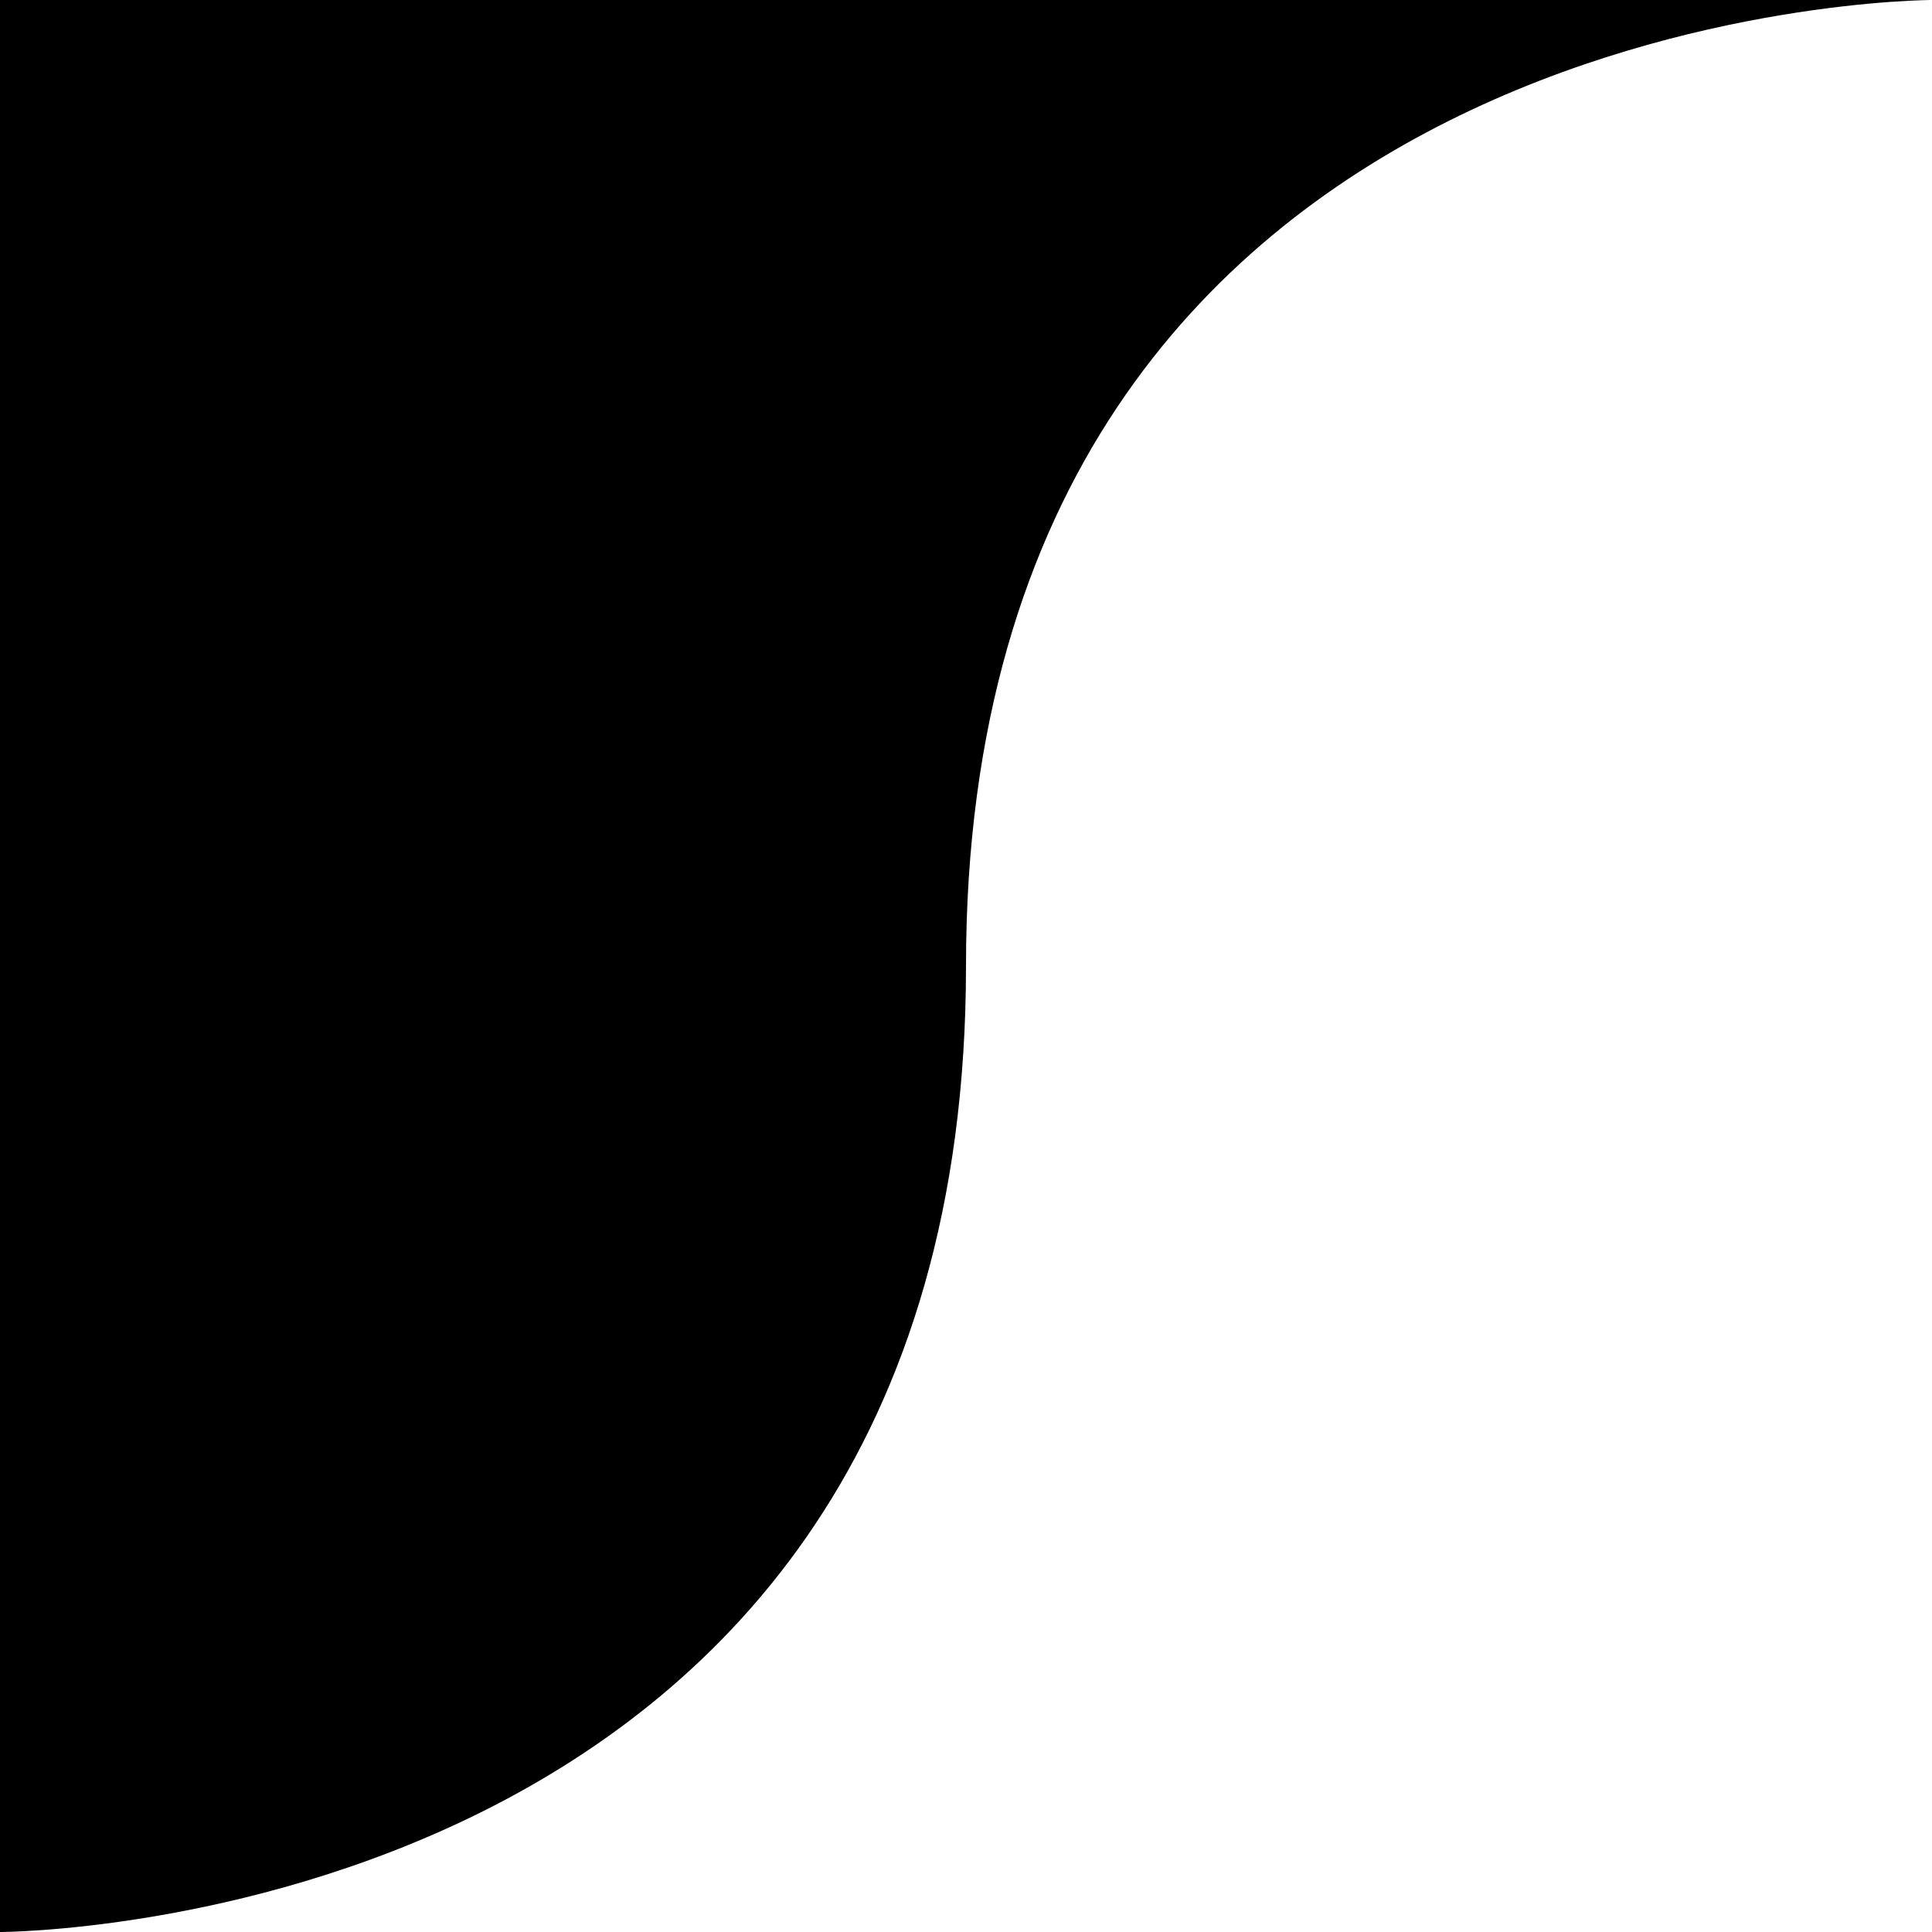
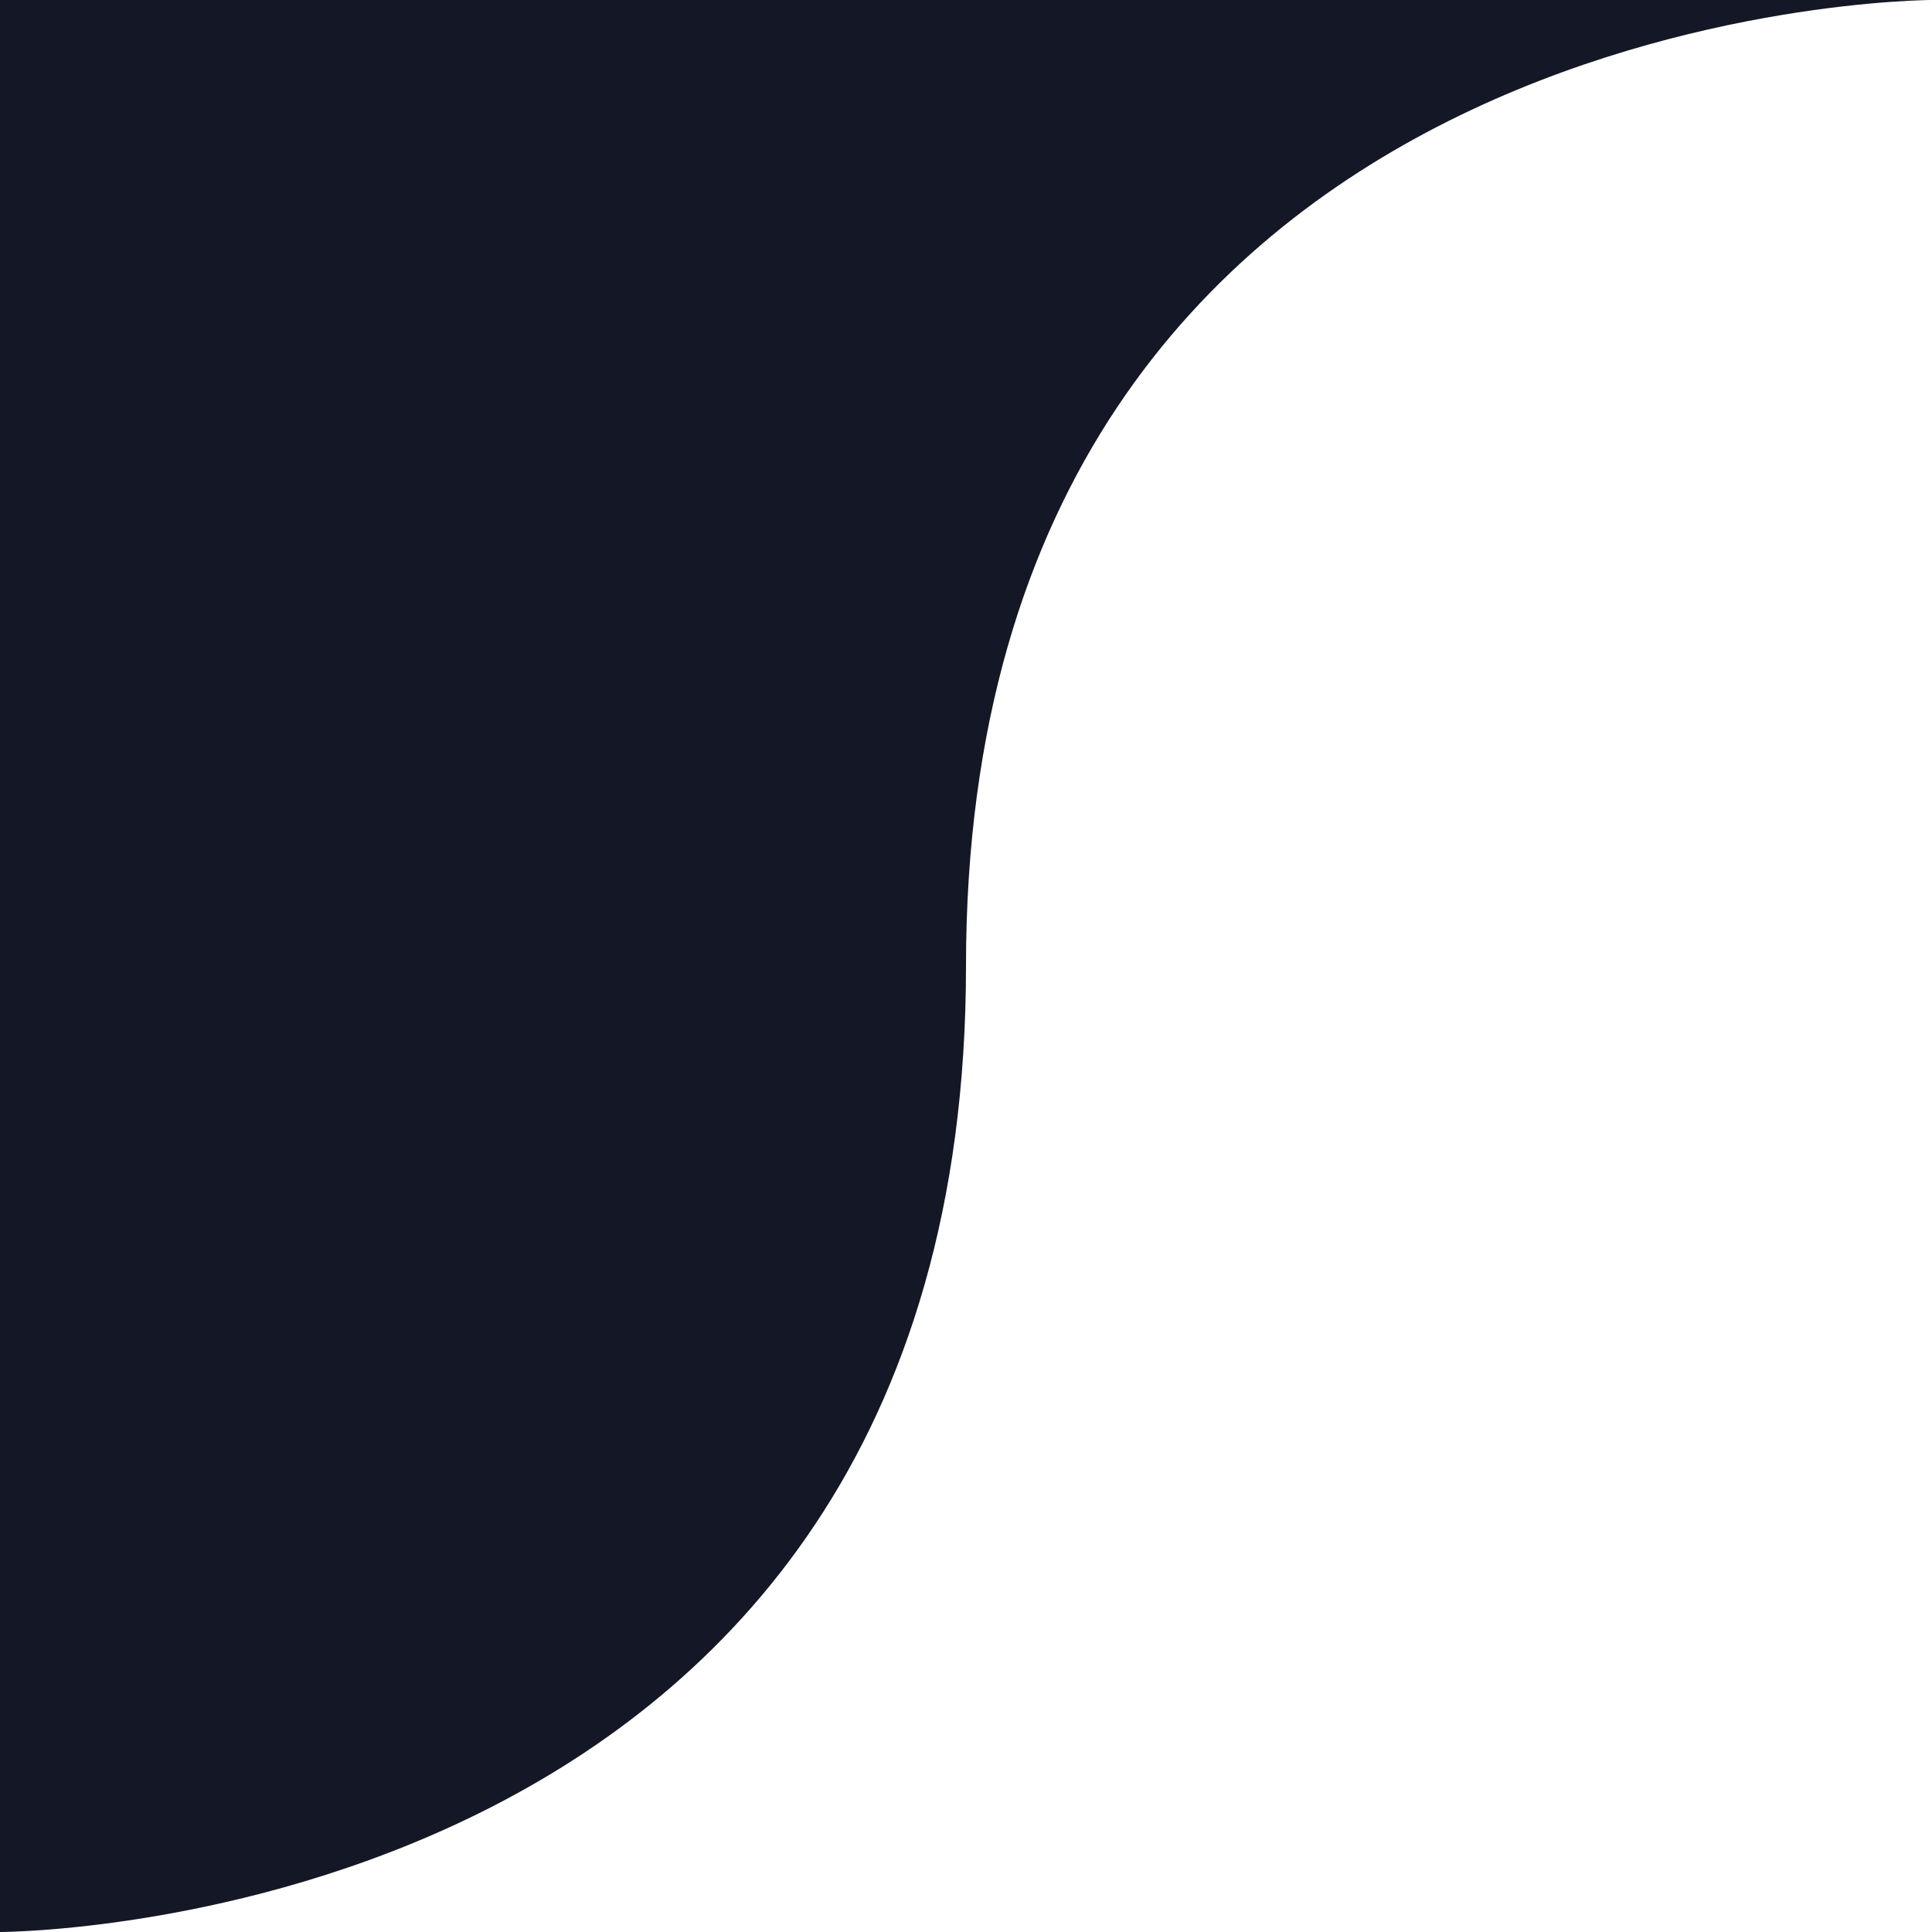
<svg xmlns="http://www.w3.org/2000/svg" width="100mm" height="100mm" viewBox="0 0 100 100" version="1.1" id="svg1">
  <defs id="defs1" />
  <g id="layer1">
-     <path style="fill:#000000;stroke-width:0.265" d="m 0,0 v 100 c 0,0 50,0 50,-50 C 50,0 100,0 100,0 Z" id="corner" />
+     <path style="fill:#141726;stroke-width:0.265" d="m 0,0 v 100 c 0,0 50,0 50,-50 C 50,0 100,0 100,0 Z" id="corner" />
  </g>
</svg>
